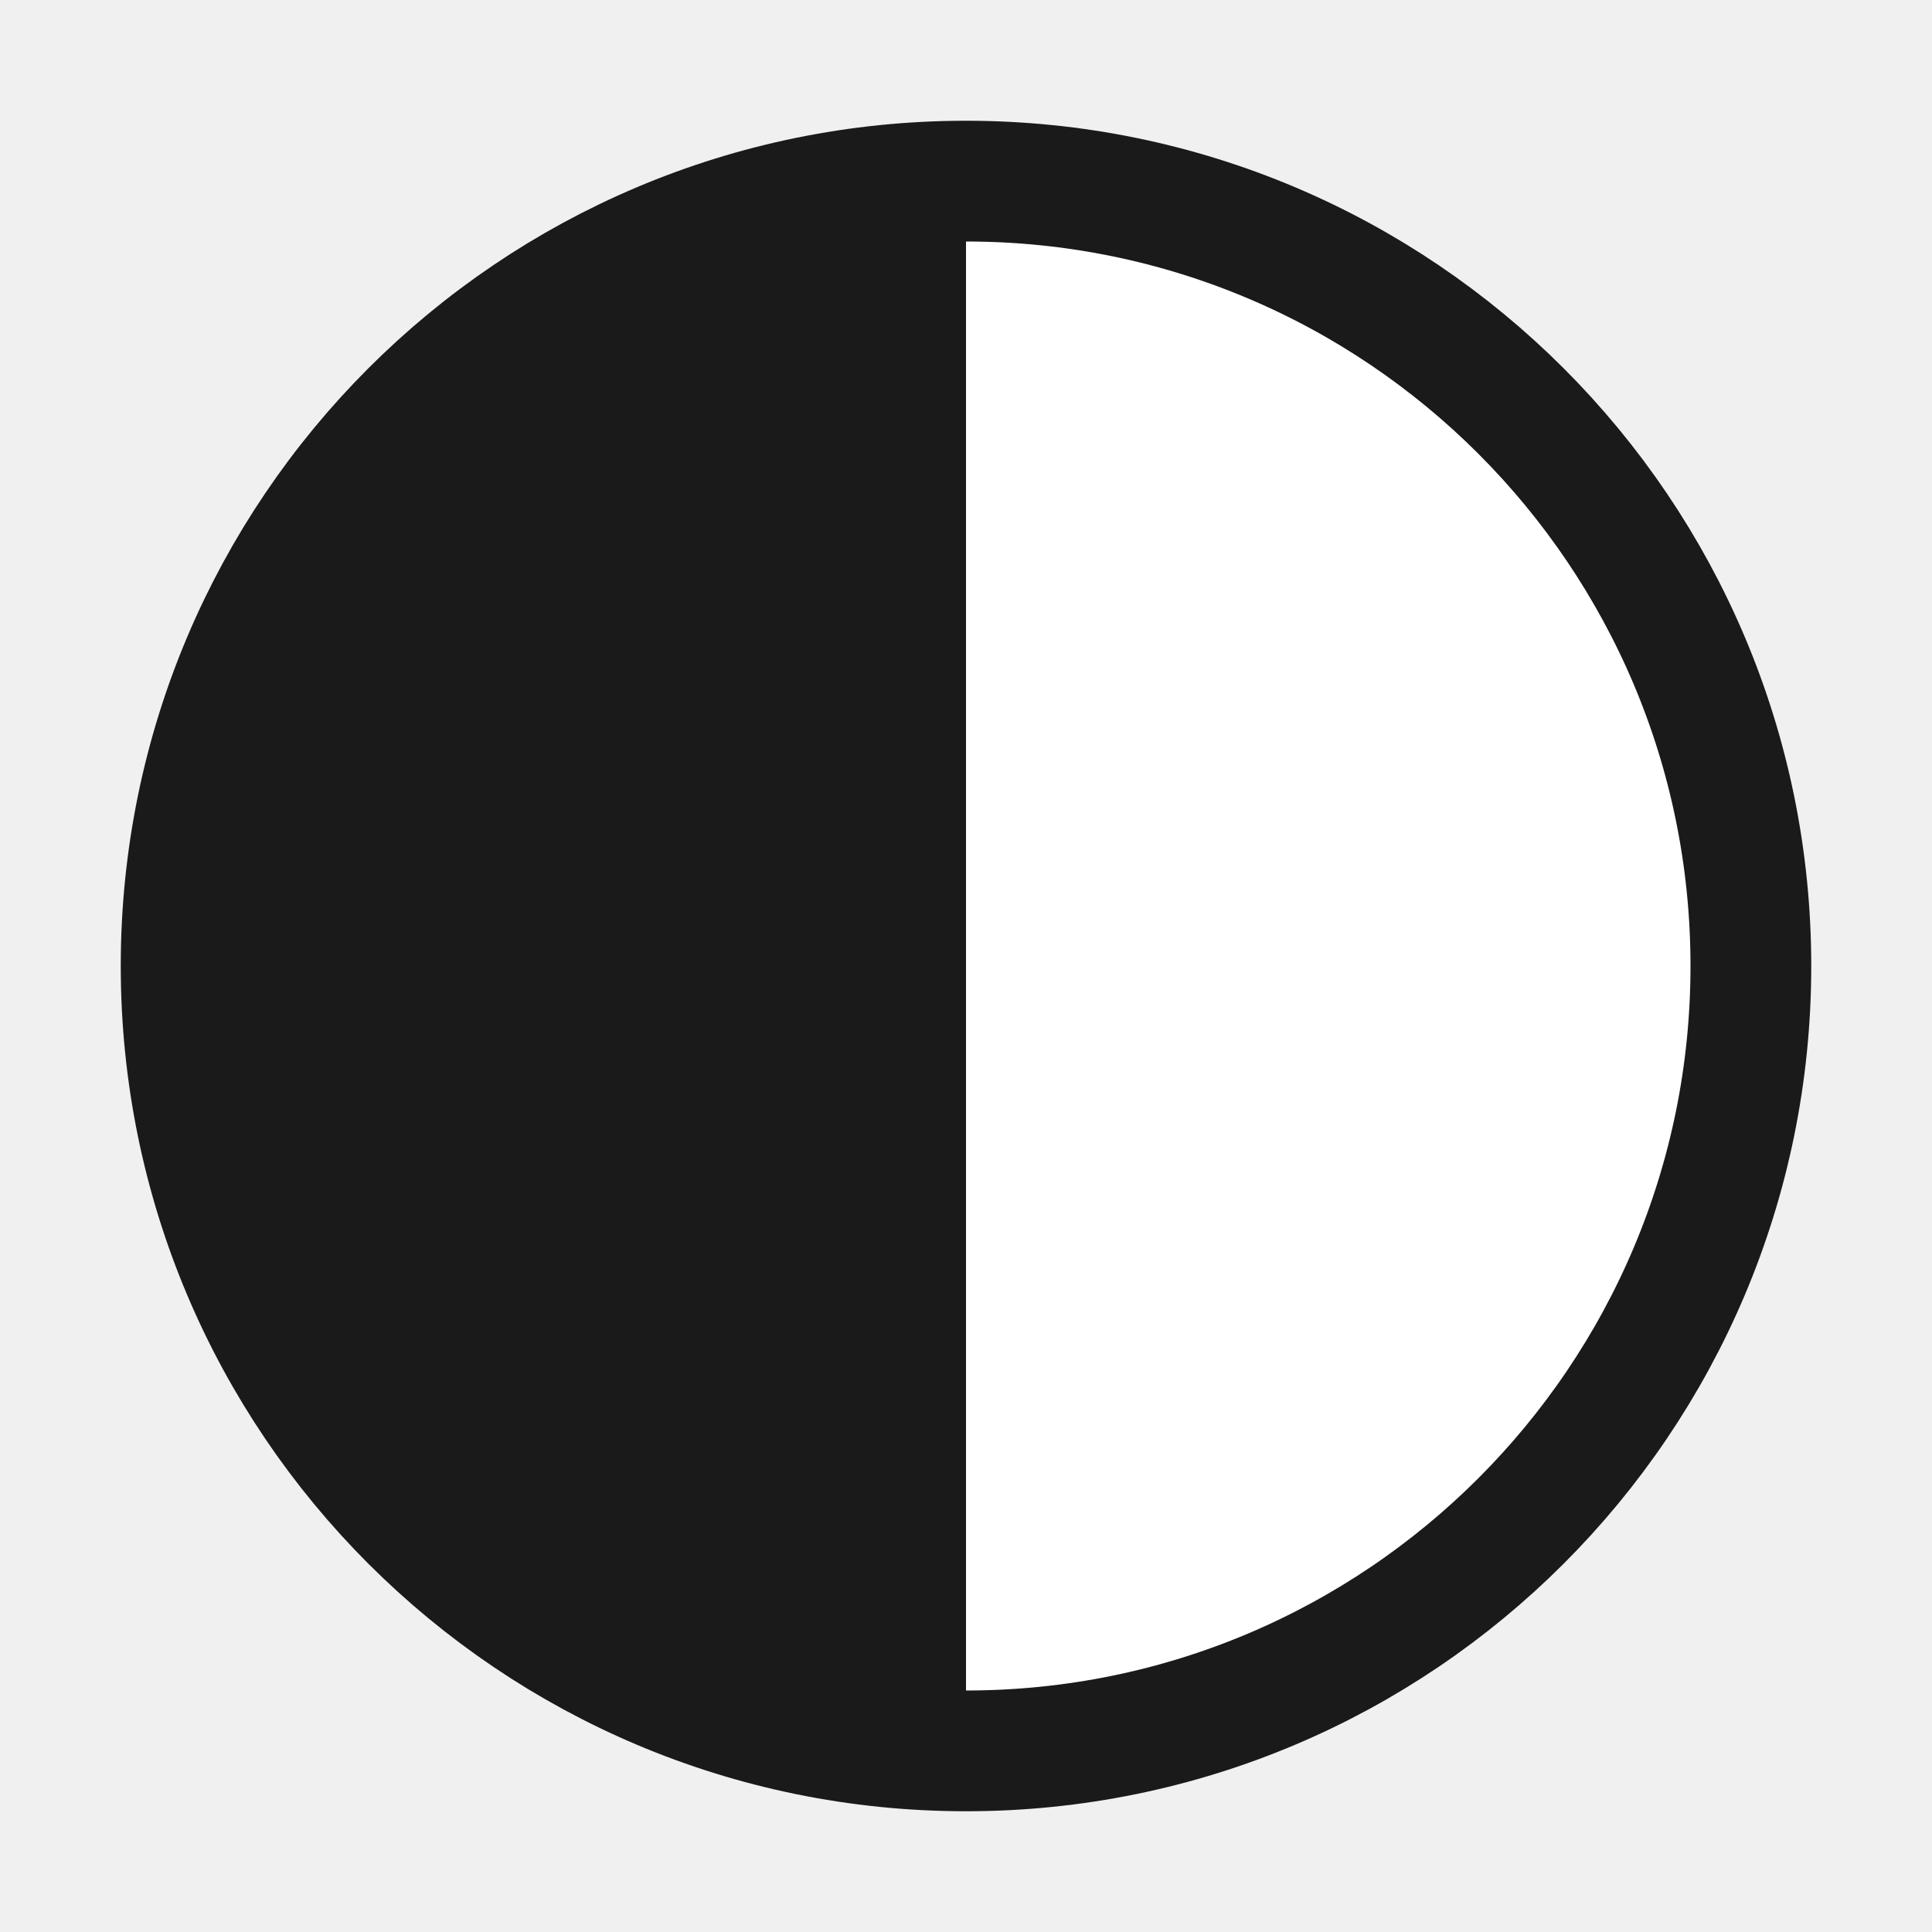
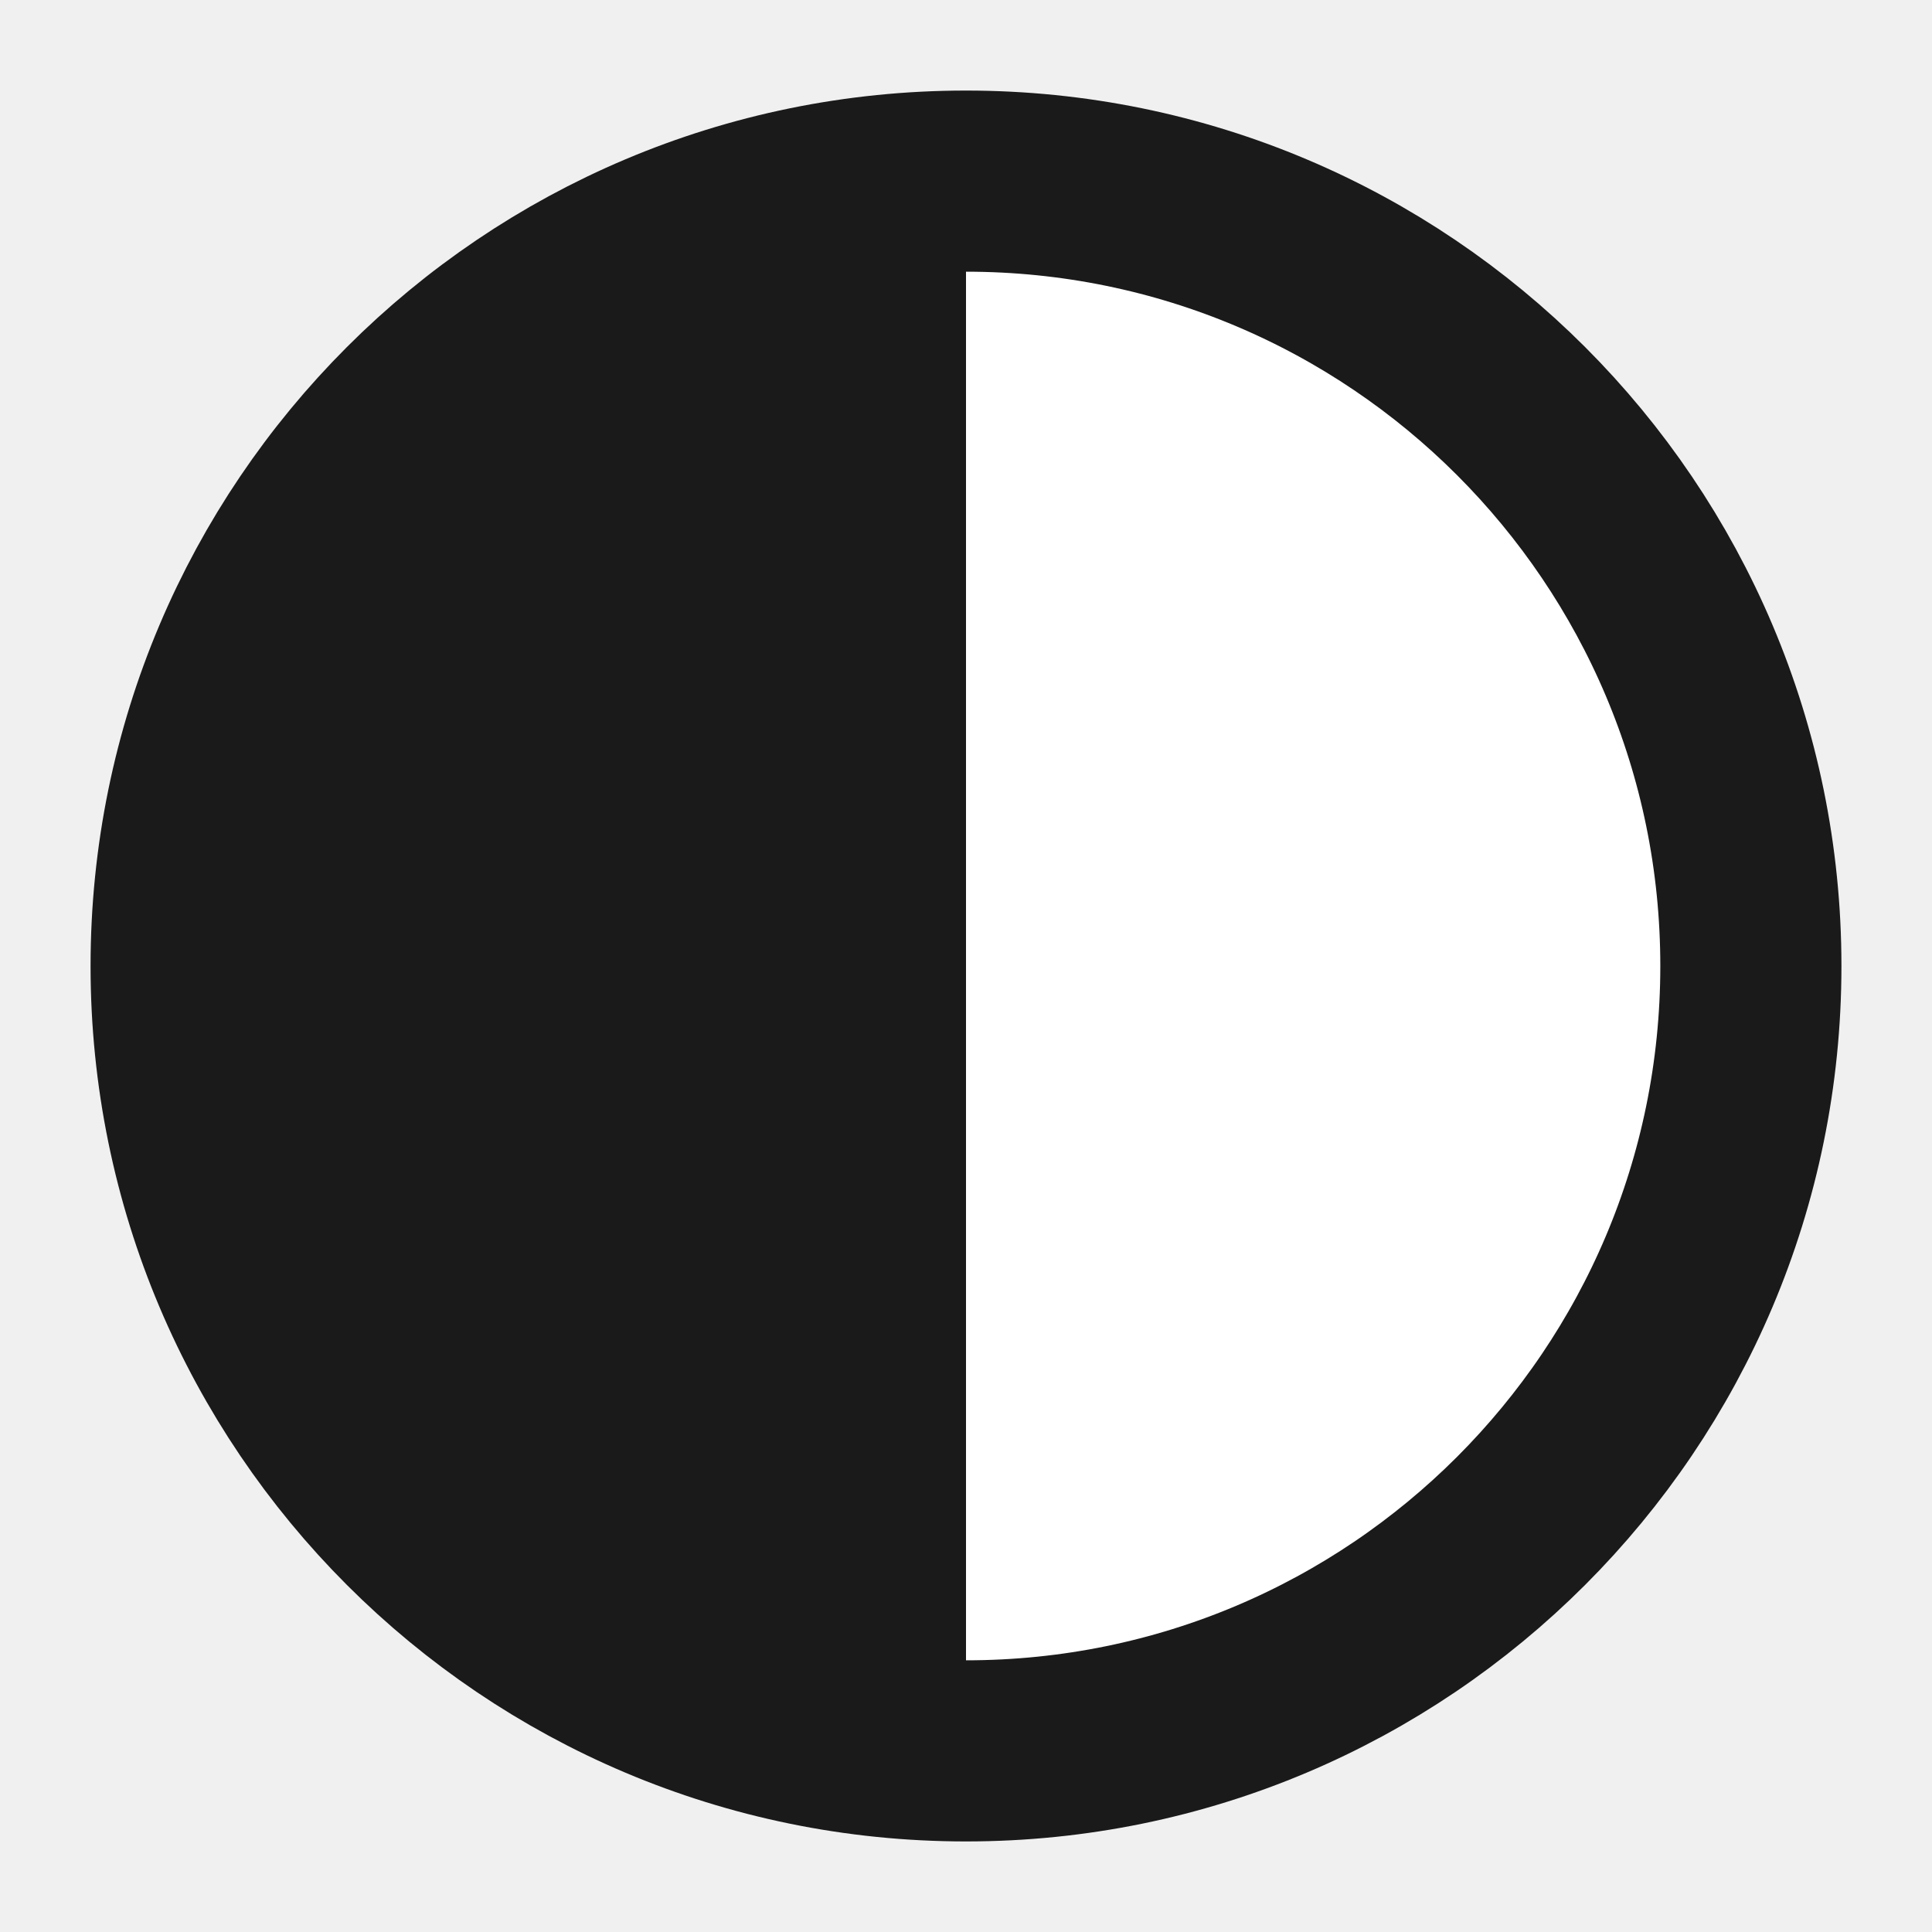
<svg xmlns="http://www.w3.org/2000/svg" viewBox="0 0 32 32">
  <circle cx="16" cy="16" r="13" fill="white" />
  <path d="M16 3 A13 13 0 0 0 16 29 Z" fill="#1a1a1a" />
-   <circle cx="16" cy="16" r="13" fill="none" stroke="#1a1a1a" stroke-width="2" />
+   <circle cx="16" cy="16" r="13" fill="none" stroke="#1a1a1a" stroke-width="3" />
</svg>
